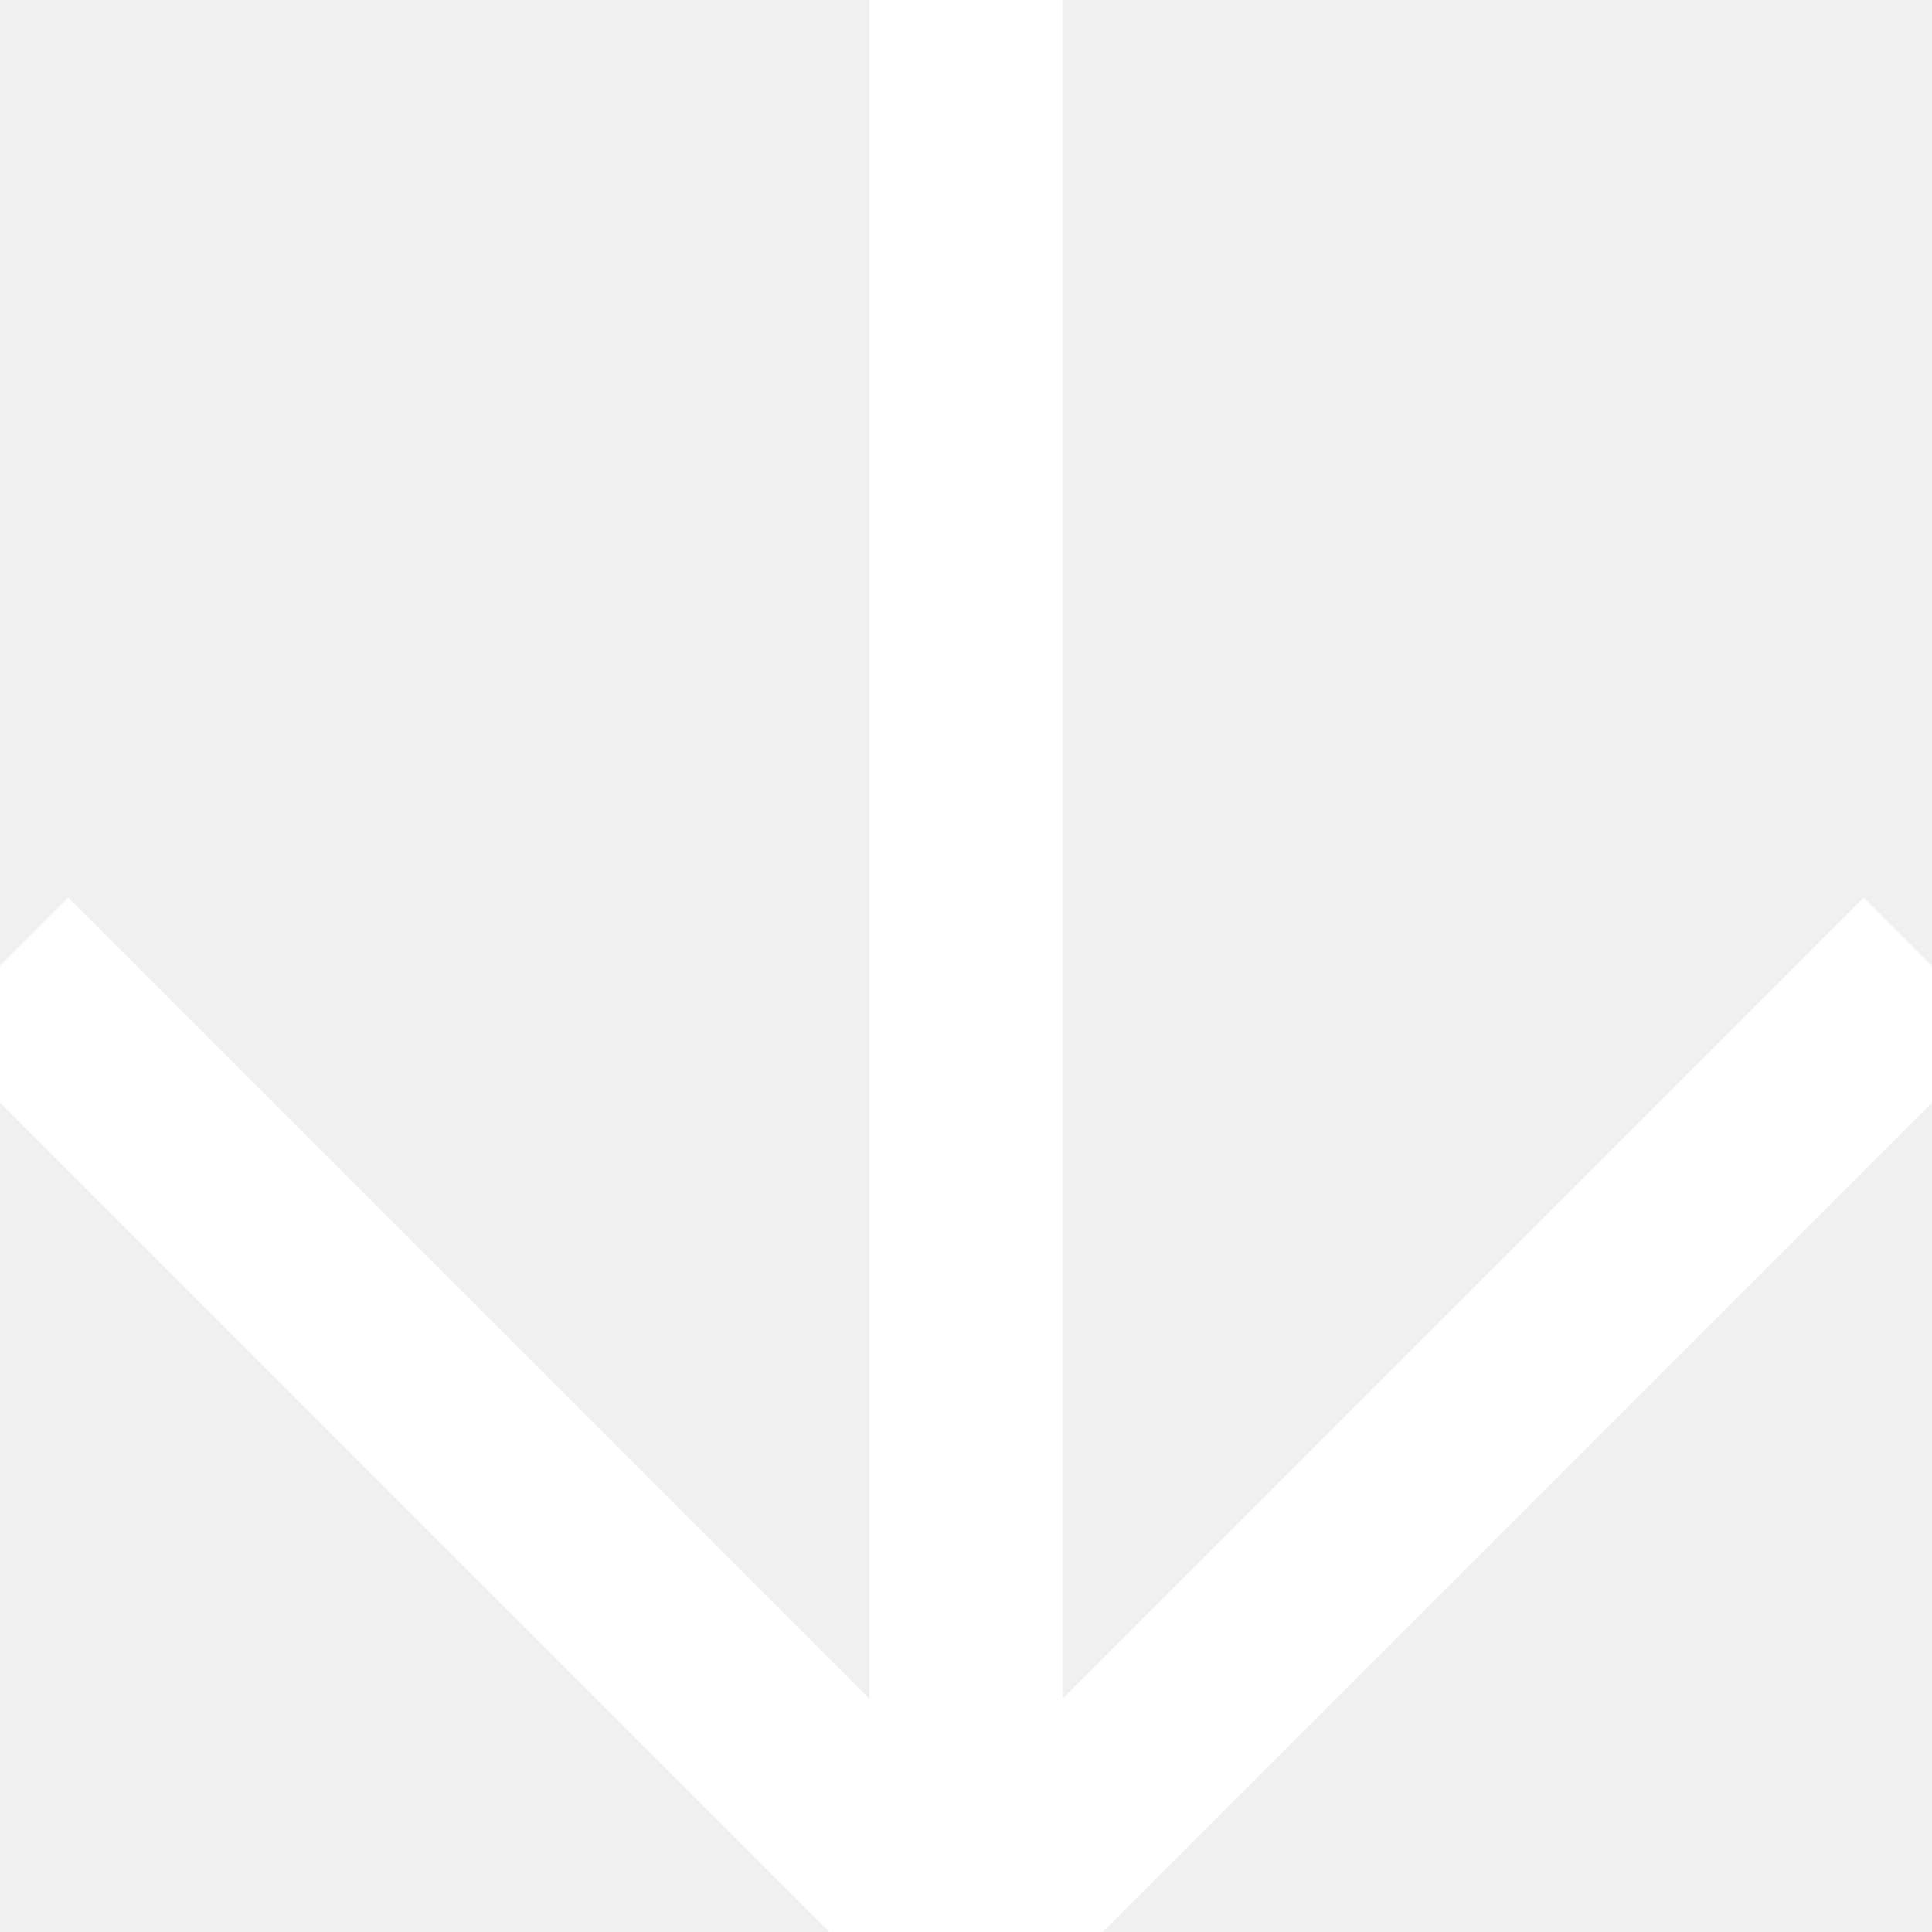
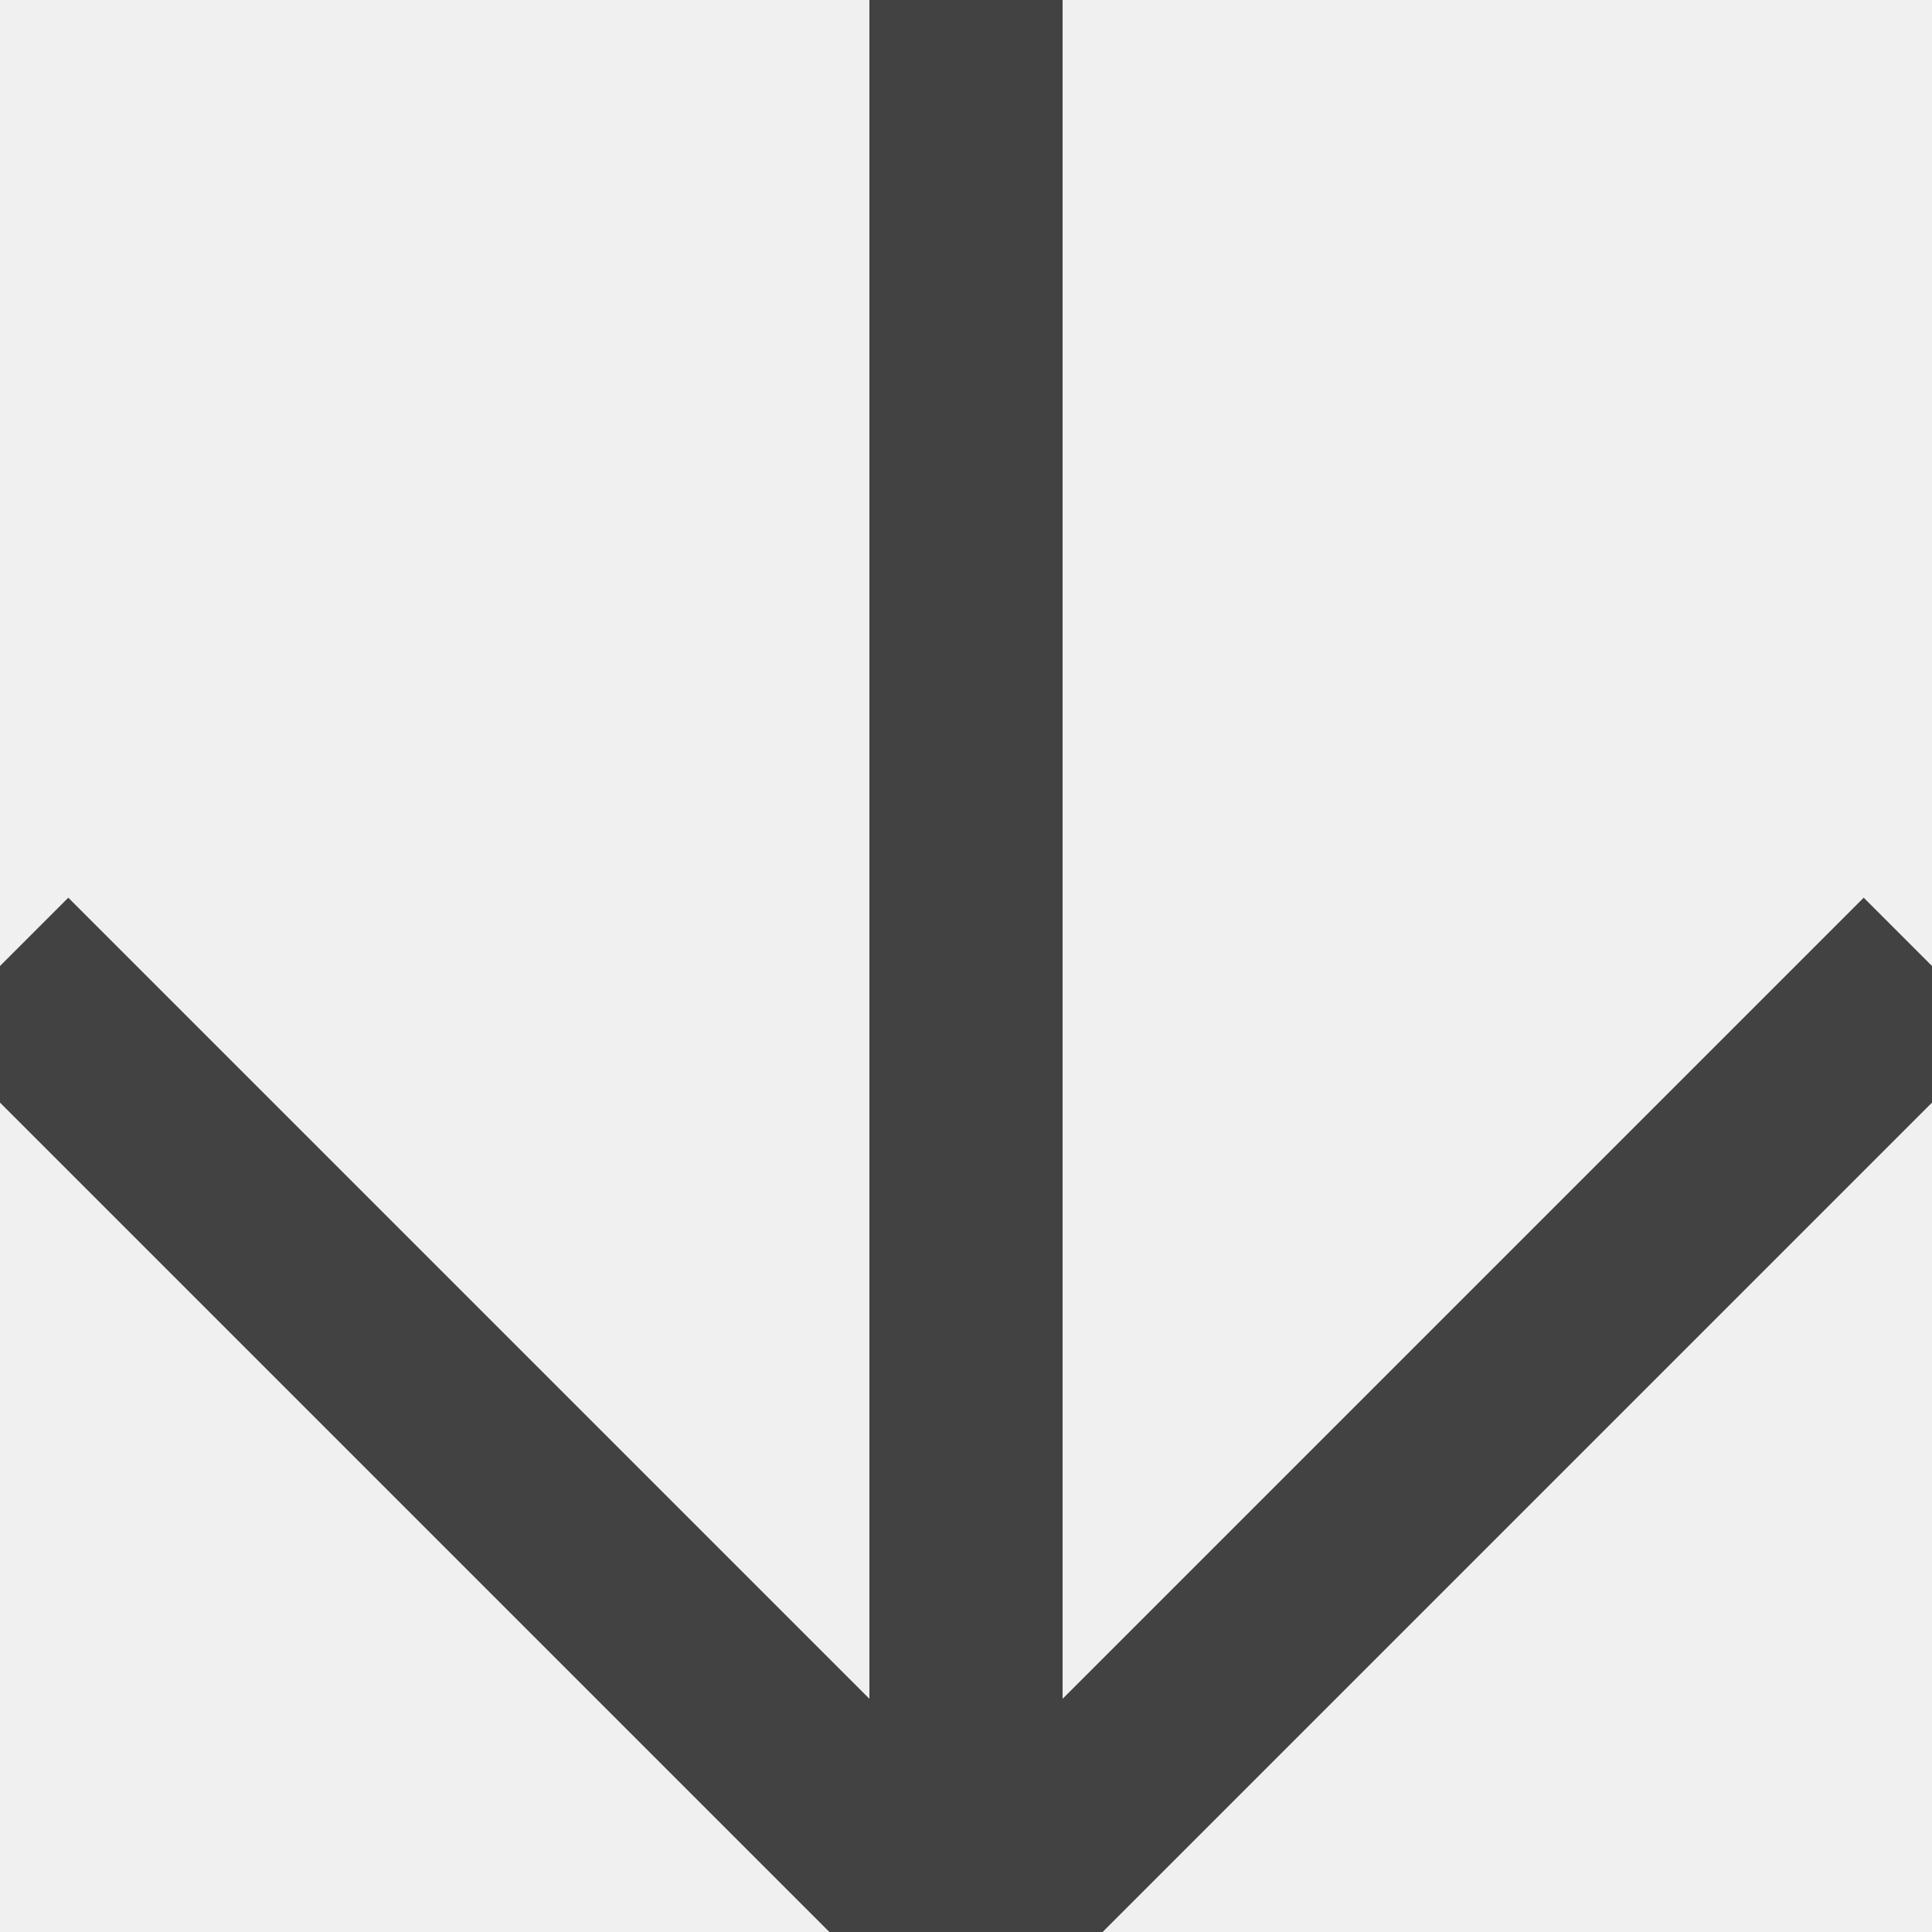
<svg xmlns="http://www.w3.org/2000/svg" width="30px" height="30px" viewBox="0 0 30 30" zoomAndPan="disable" preserveAspectRatio="none">
-   <style type="text/css"> line { stroke: #ffffff; stroke-width: 3; } </style>
+   <style type="text/css"> line { stroke: #424242; stroke-width: 3; } </style>
  <line x1="0" y1="15" x2="15" y2="30" />
  <line x1="30" y1="15" x2="15" y2="30" />
  <line x1="15" y1="30" x2="15" y2="0" />
</svg>
